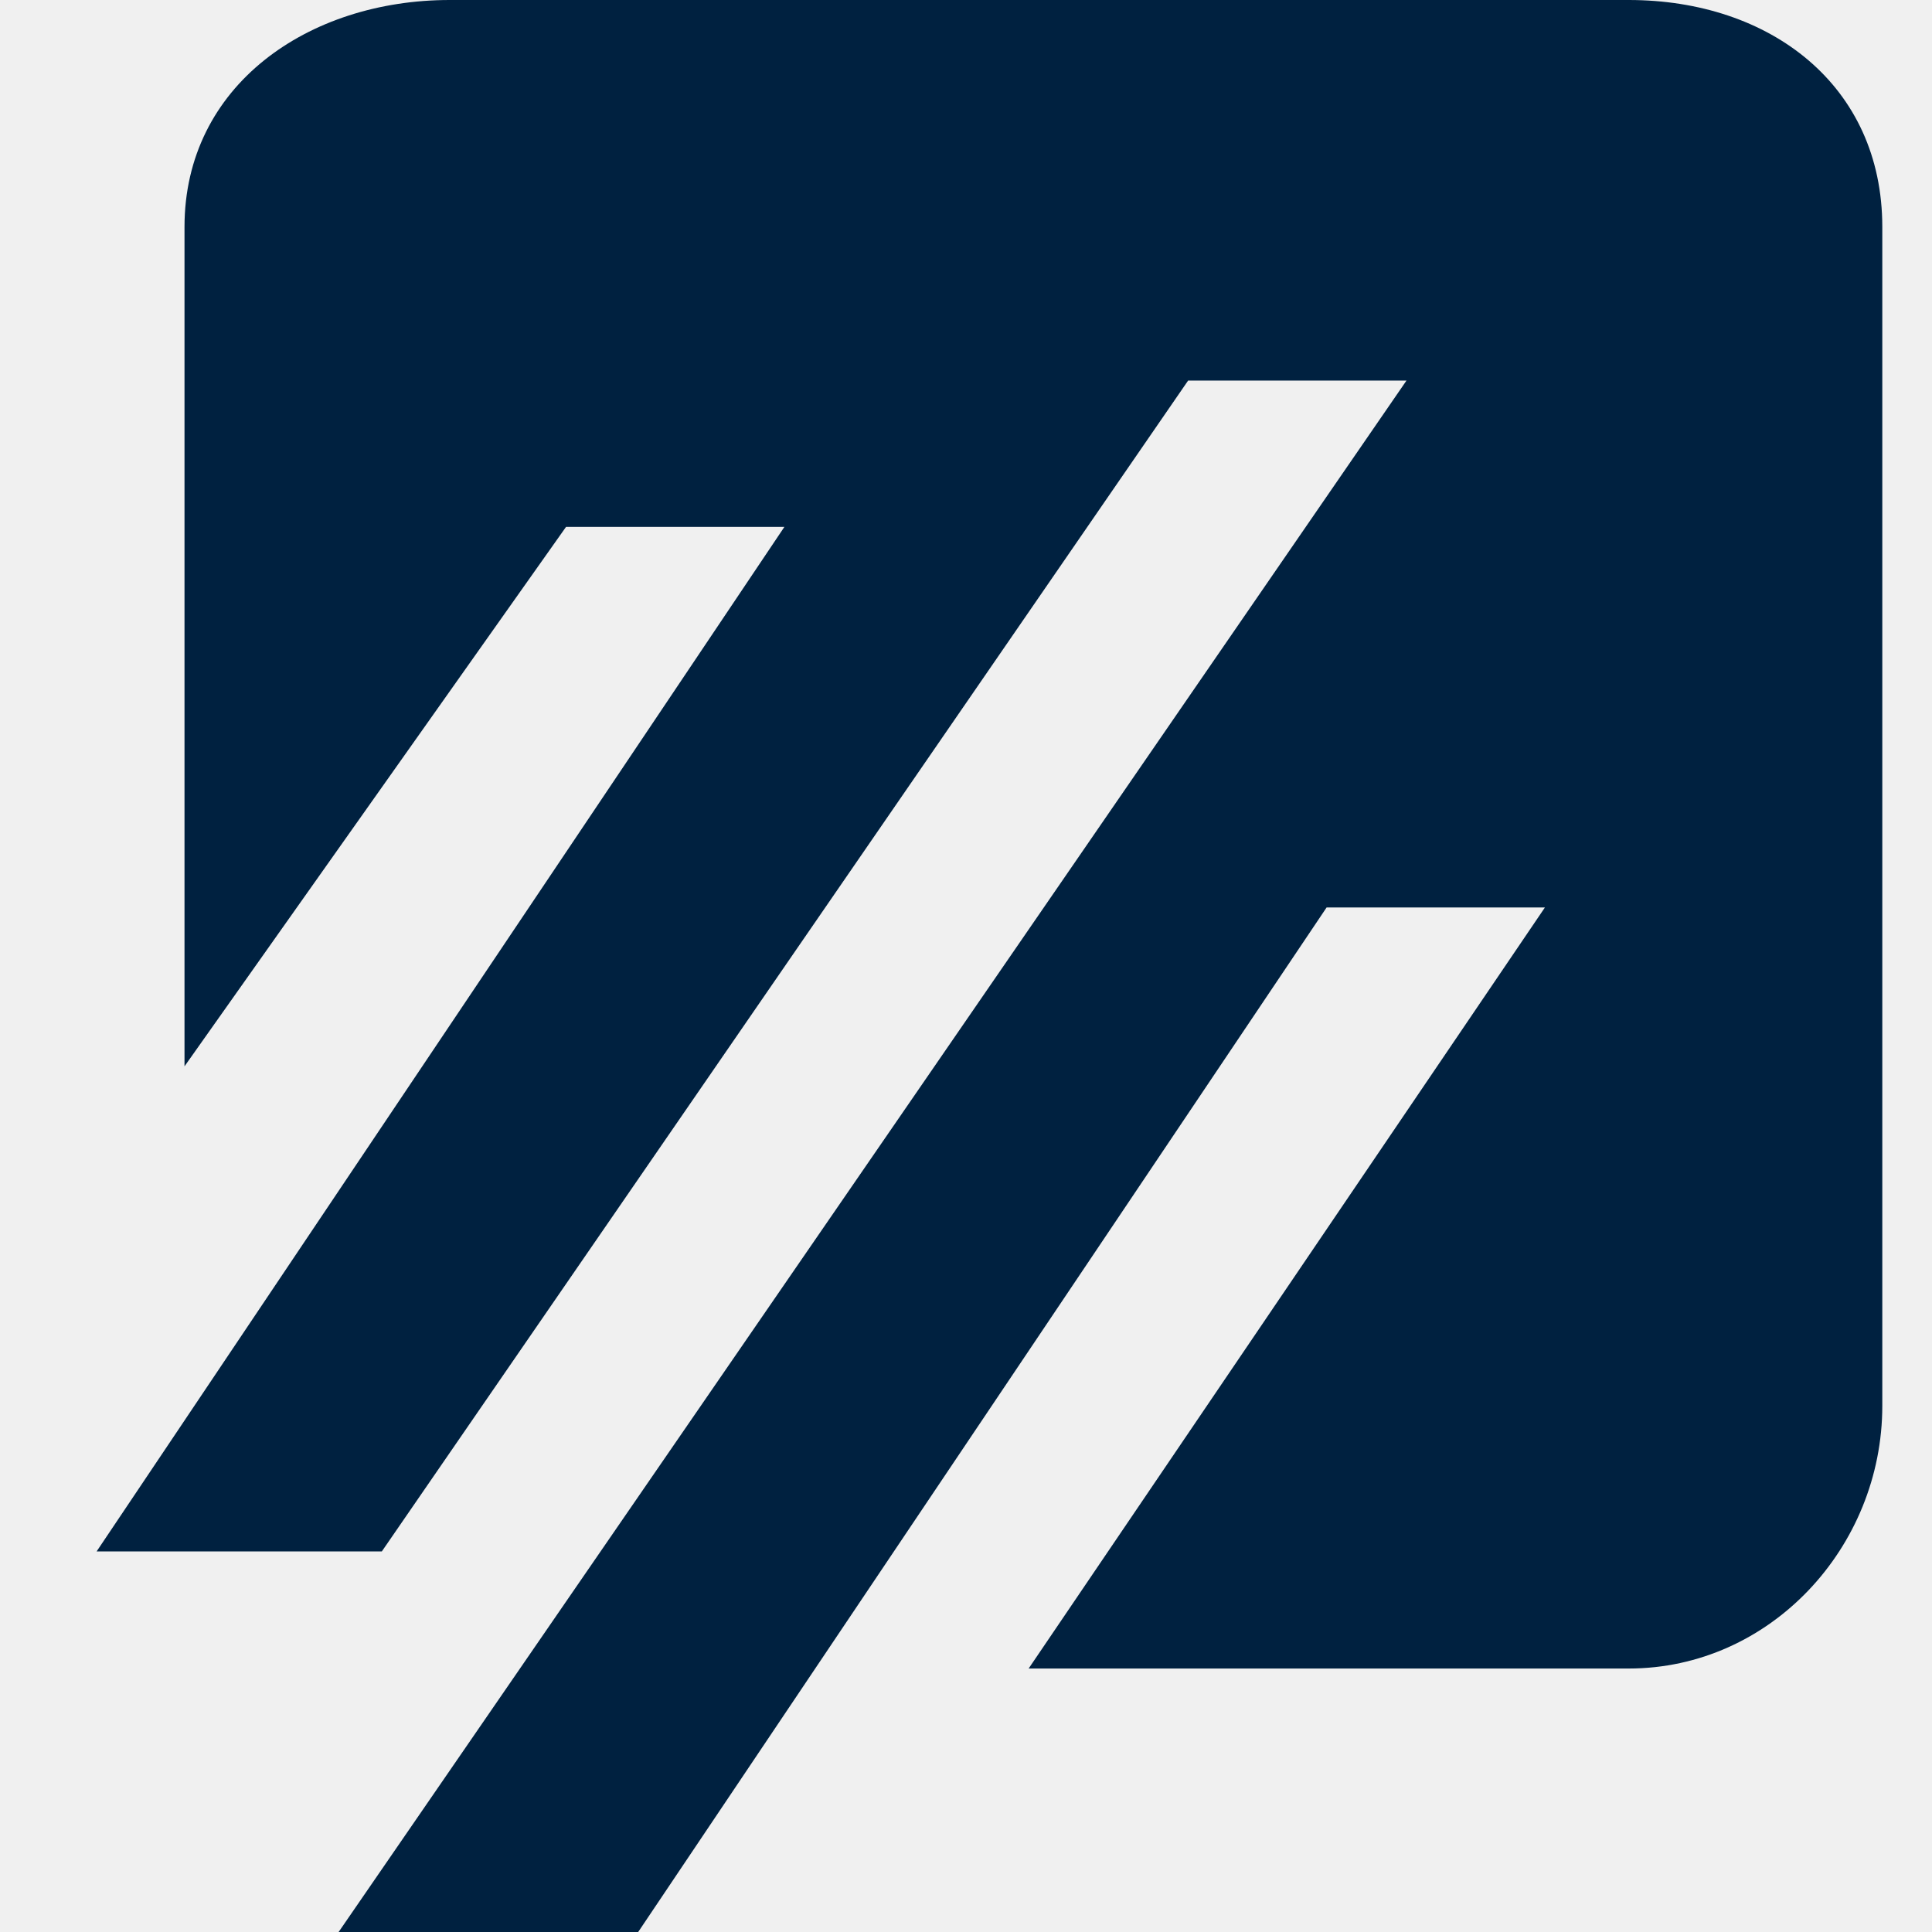
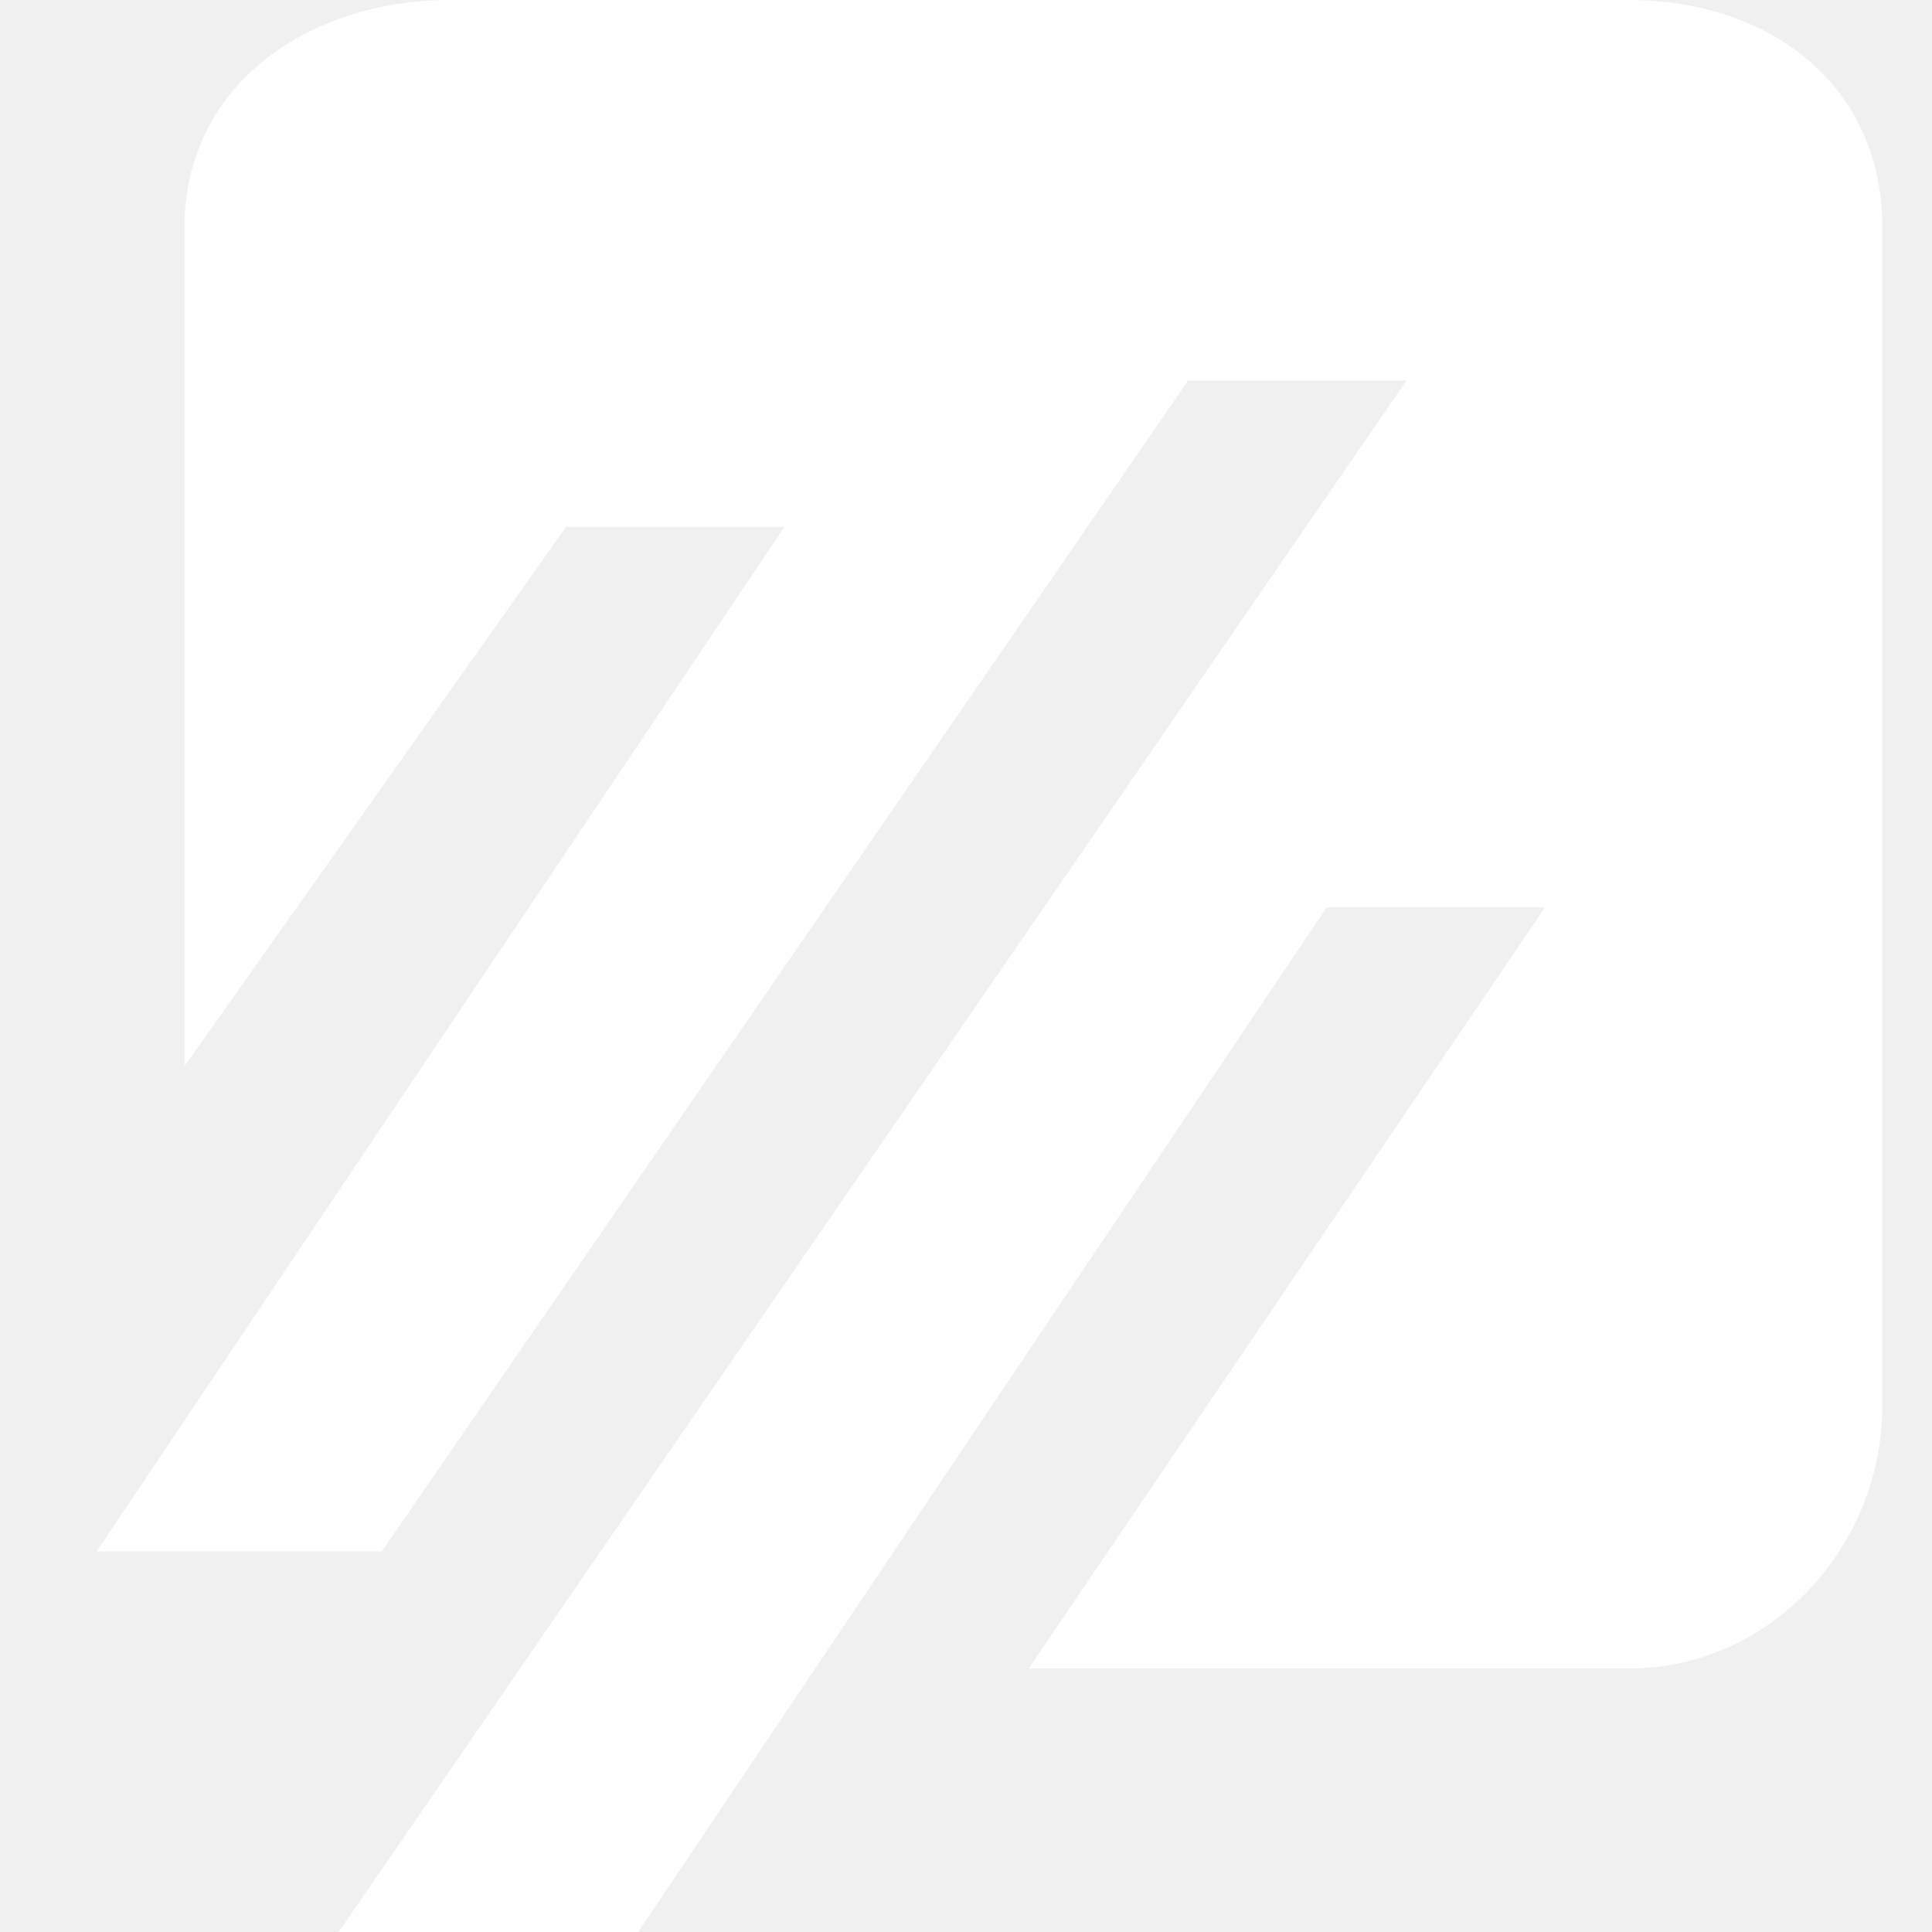
<svg xmlns="http://www.w3.org/2000/svg" width="40" height="40" viewBox="0 0 40 40" fill="none">
-   <path fill-rule="evenodd" clip-rule="evenodd" d="M33.72 0H9.311C6.382 0 3.82 1.768 3.82 4.698V22.077L11.719 10.909H16.24L2 32.121H7.905L24.599 7.879H29.12L7.011 40H13.213L27.466 18.788H31.986L21.297 34.545H33.72C36.65 34.545 38.971 32.036 38.971 29.107V4.698C38.971 1.768 36.65 0 33.72 0Z" fill="#002140" />
+   <path fill-rule="evenodd" clip-rule="evenodd" d="M33.72 0H9.311C6.382 0 3.82 1.768 3.82 4.698V22.077L11.719 10.909H16.24L2 32.121H7.905L24.599 7.879H29.12L7.011 40H13.213L27.466 18.788H31.986L21.297 34.545H33.72C36.65 34.545 38.971 32.036 38.971 29.107V4.698C38.971 1.768 36.65 0 33.72 0Z" fill="#ffffff" />
</svg>
